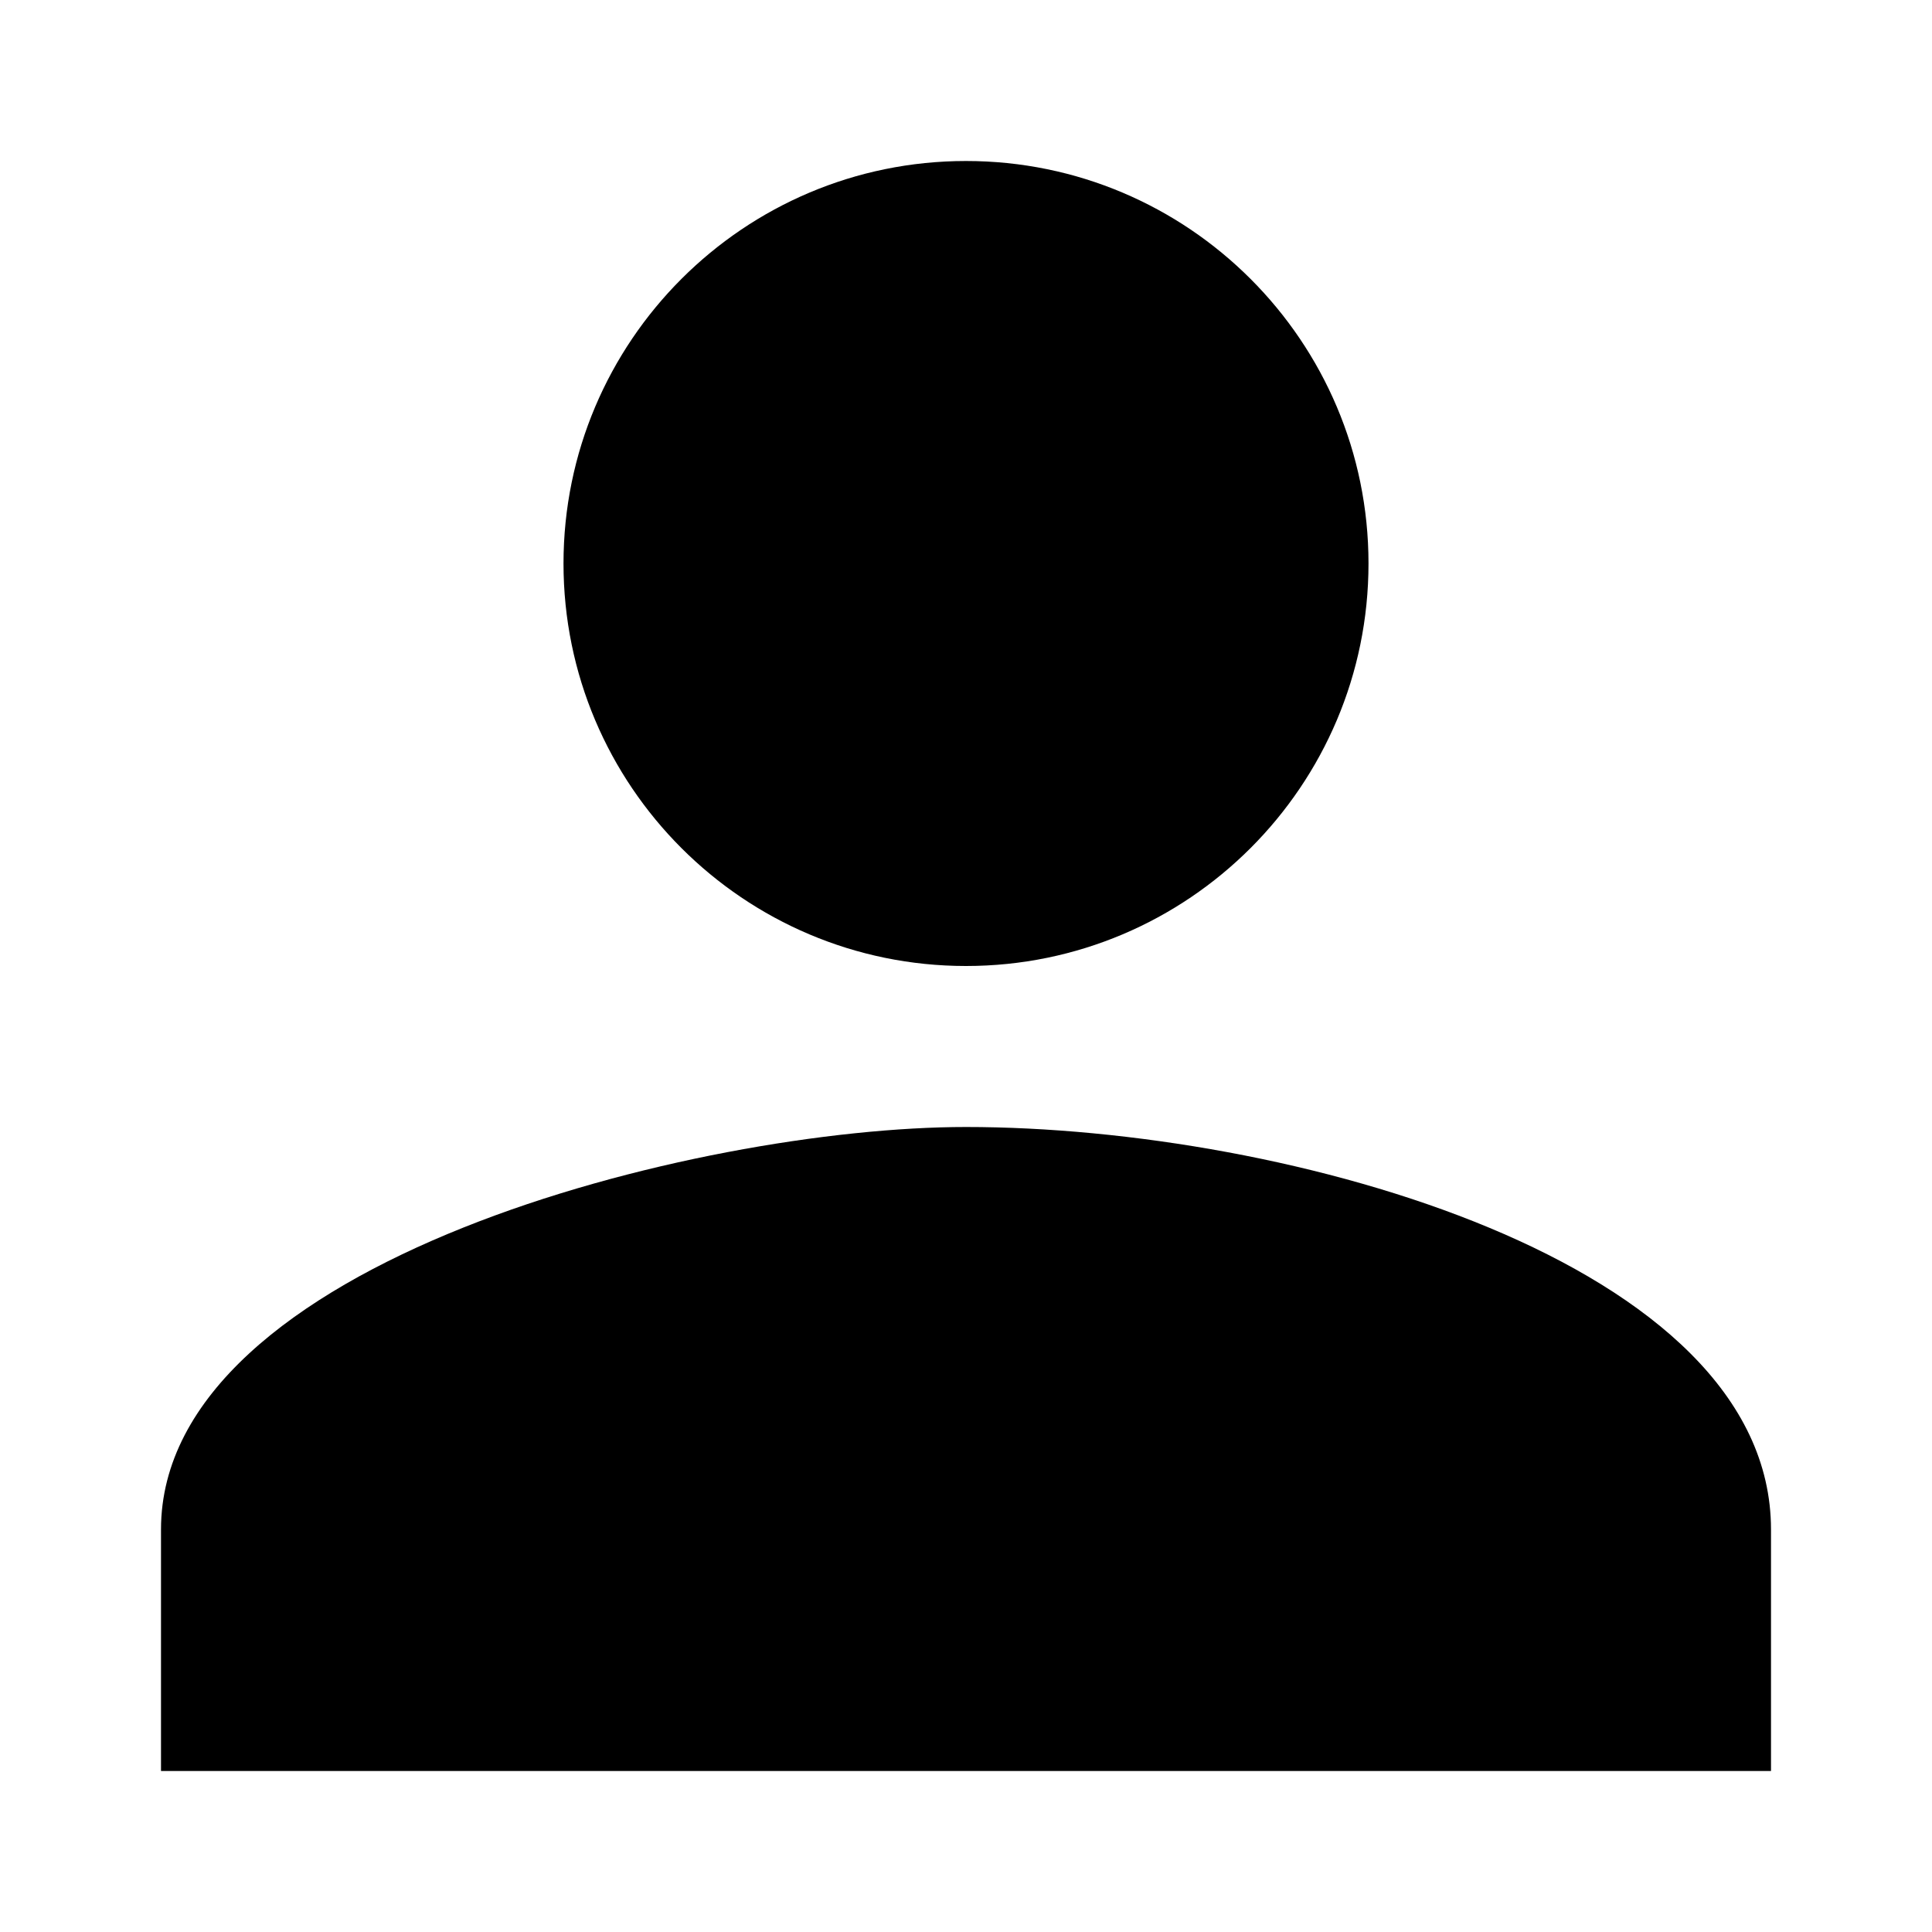
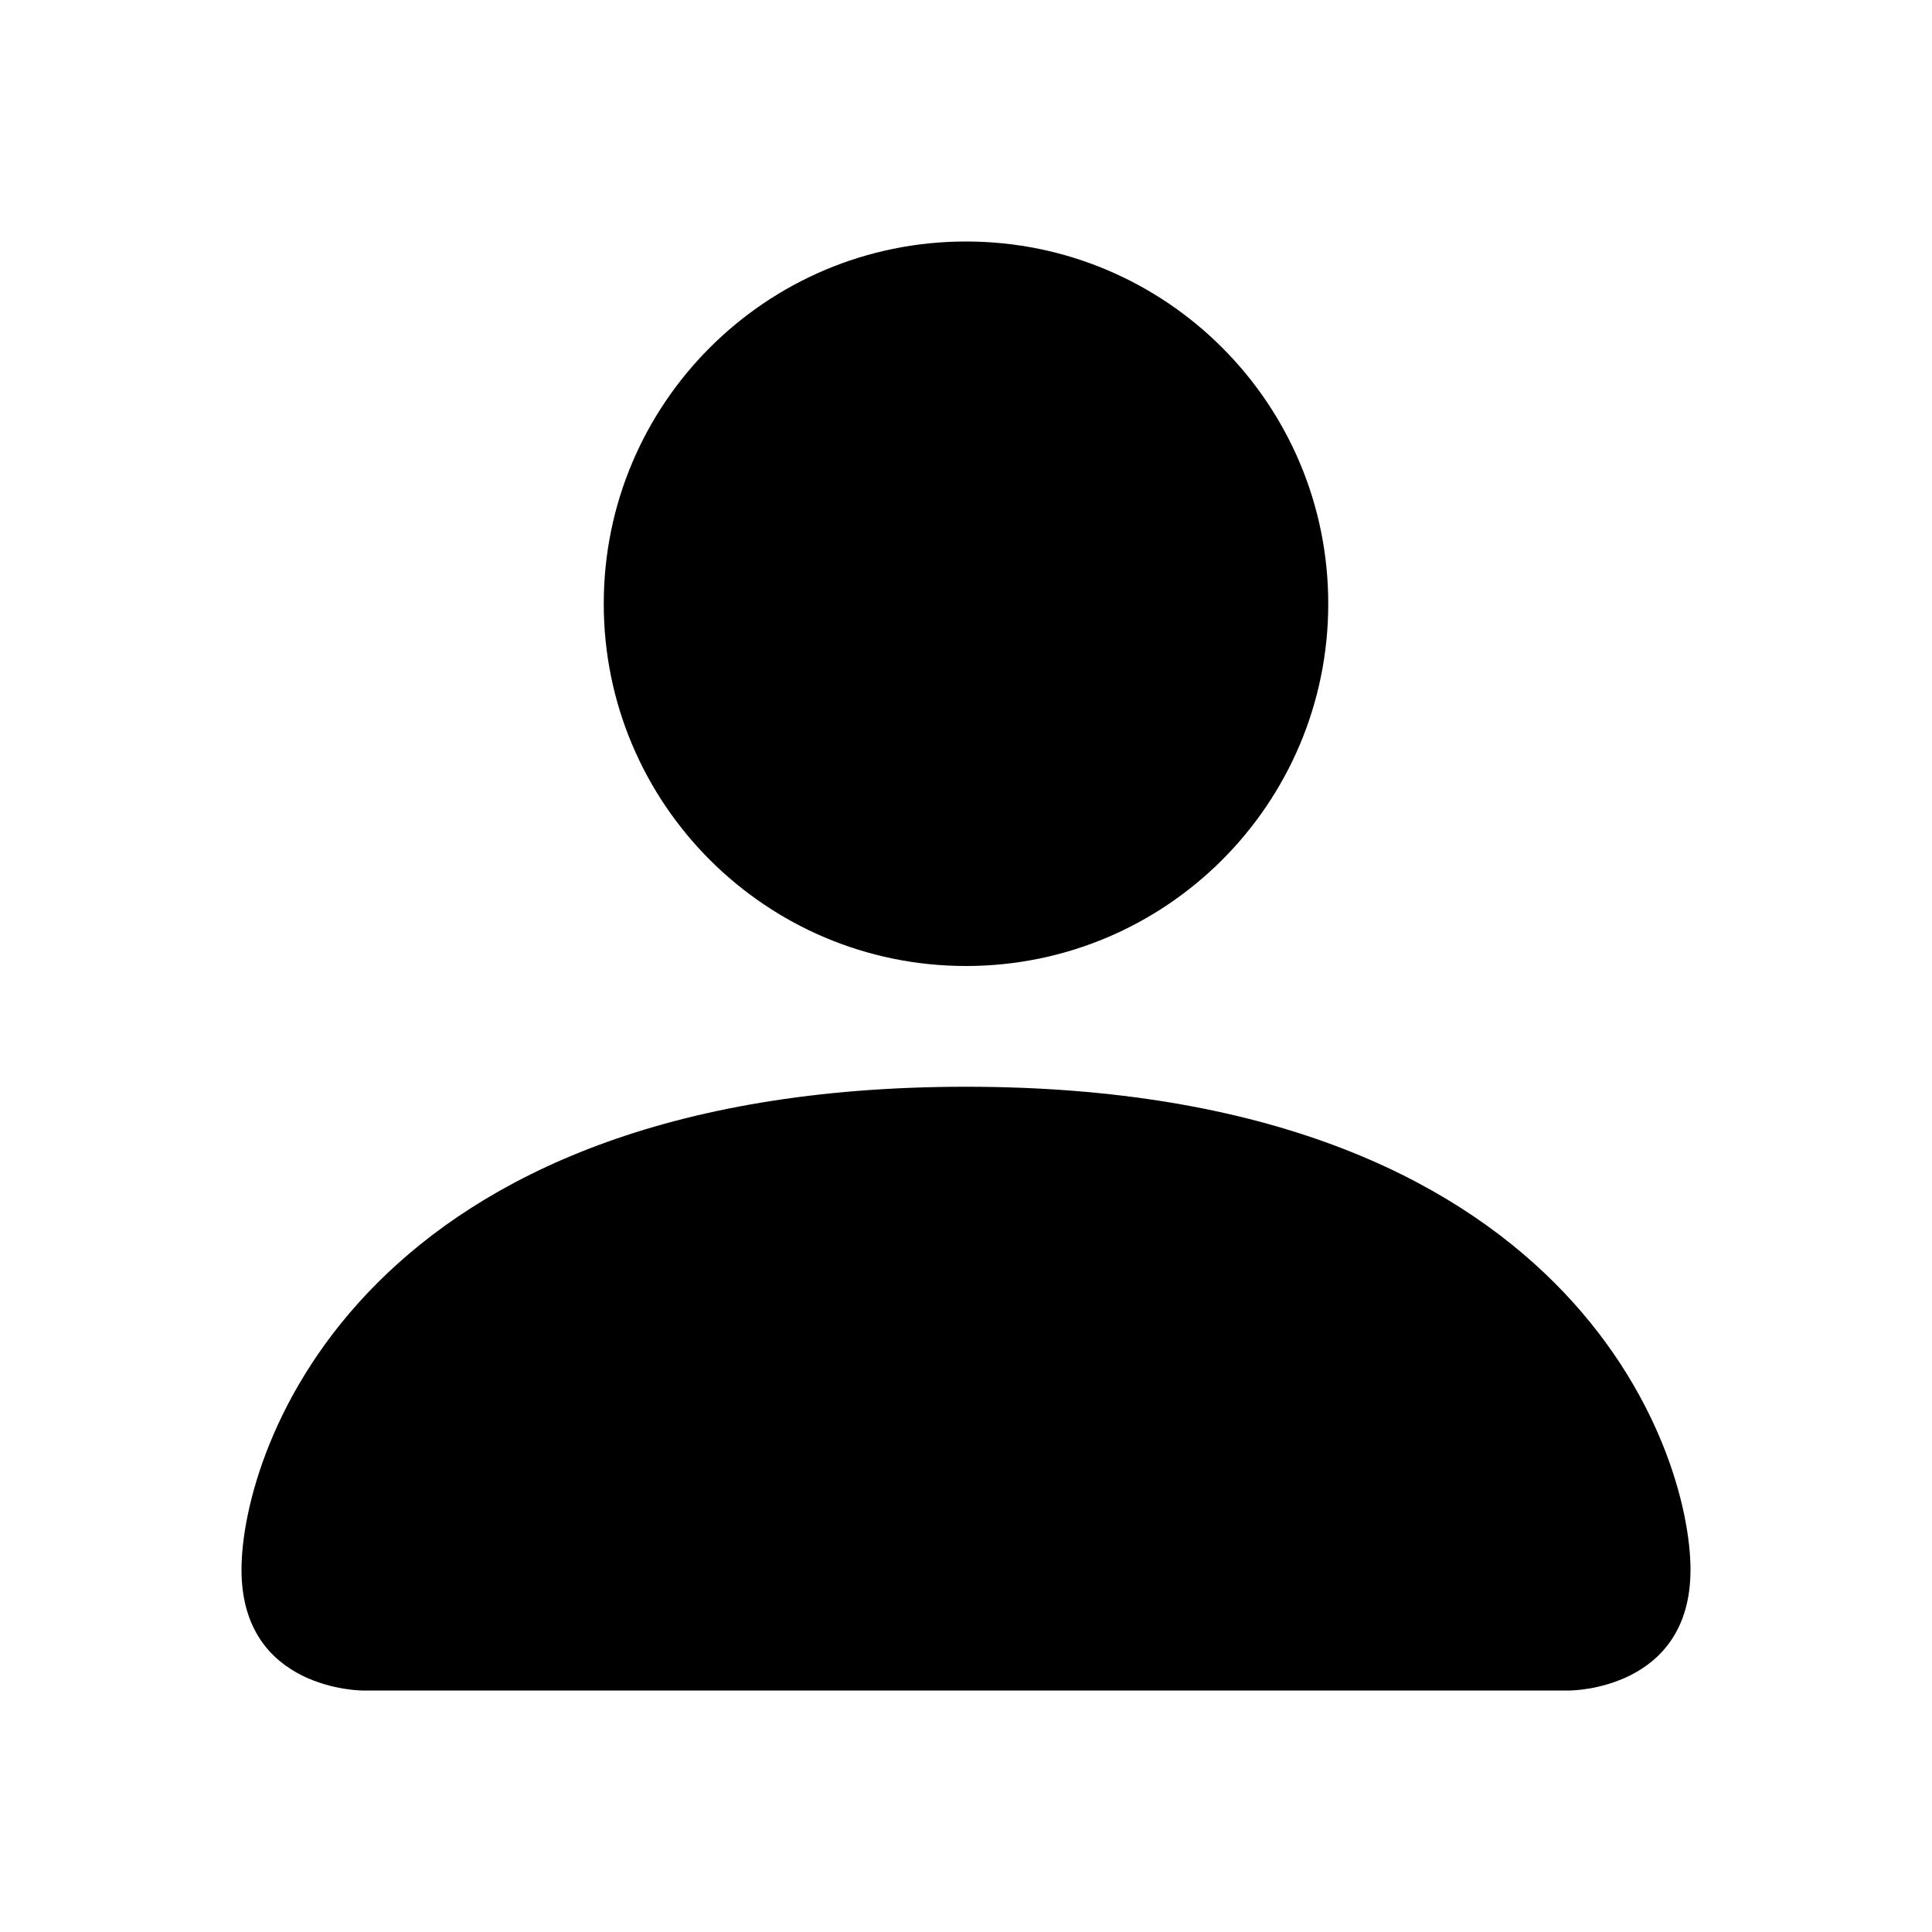
- <svg xmlns="http://www.w3.org/2000/svg" viewBox="0 0 24 24" width="512" height="512">
-   <path d="M12 12c2.76 0 5-2.24 5-5s-2.24-5-5-5-5 2.24-5 5 2.24 5 5 5zm0 2c-3.33 0-10 1.67-10 5v3h20v-3c0-3.33-6-5-10-5z" fill="#000000" />
+ <svg xmlns="http://www.w3.org/2000/svg" width="16" height="16" fill="currentColor" class="bi bi-person-fill" viewBox="0 0 16 16">
+   <path d="M3 14s-1 0-1-1 1-4 6-4 6 3 6 4-1 1-1 1zm5-6a3 3 0 1 0 0-6 3 3 0 0 0 0 6" />
</svg>
